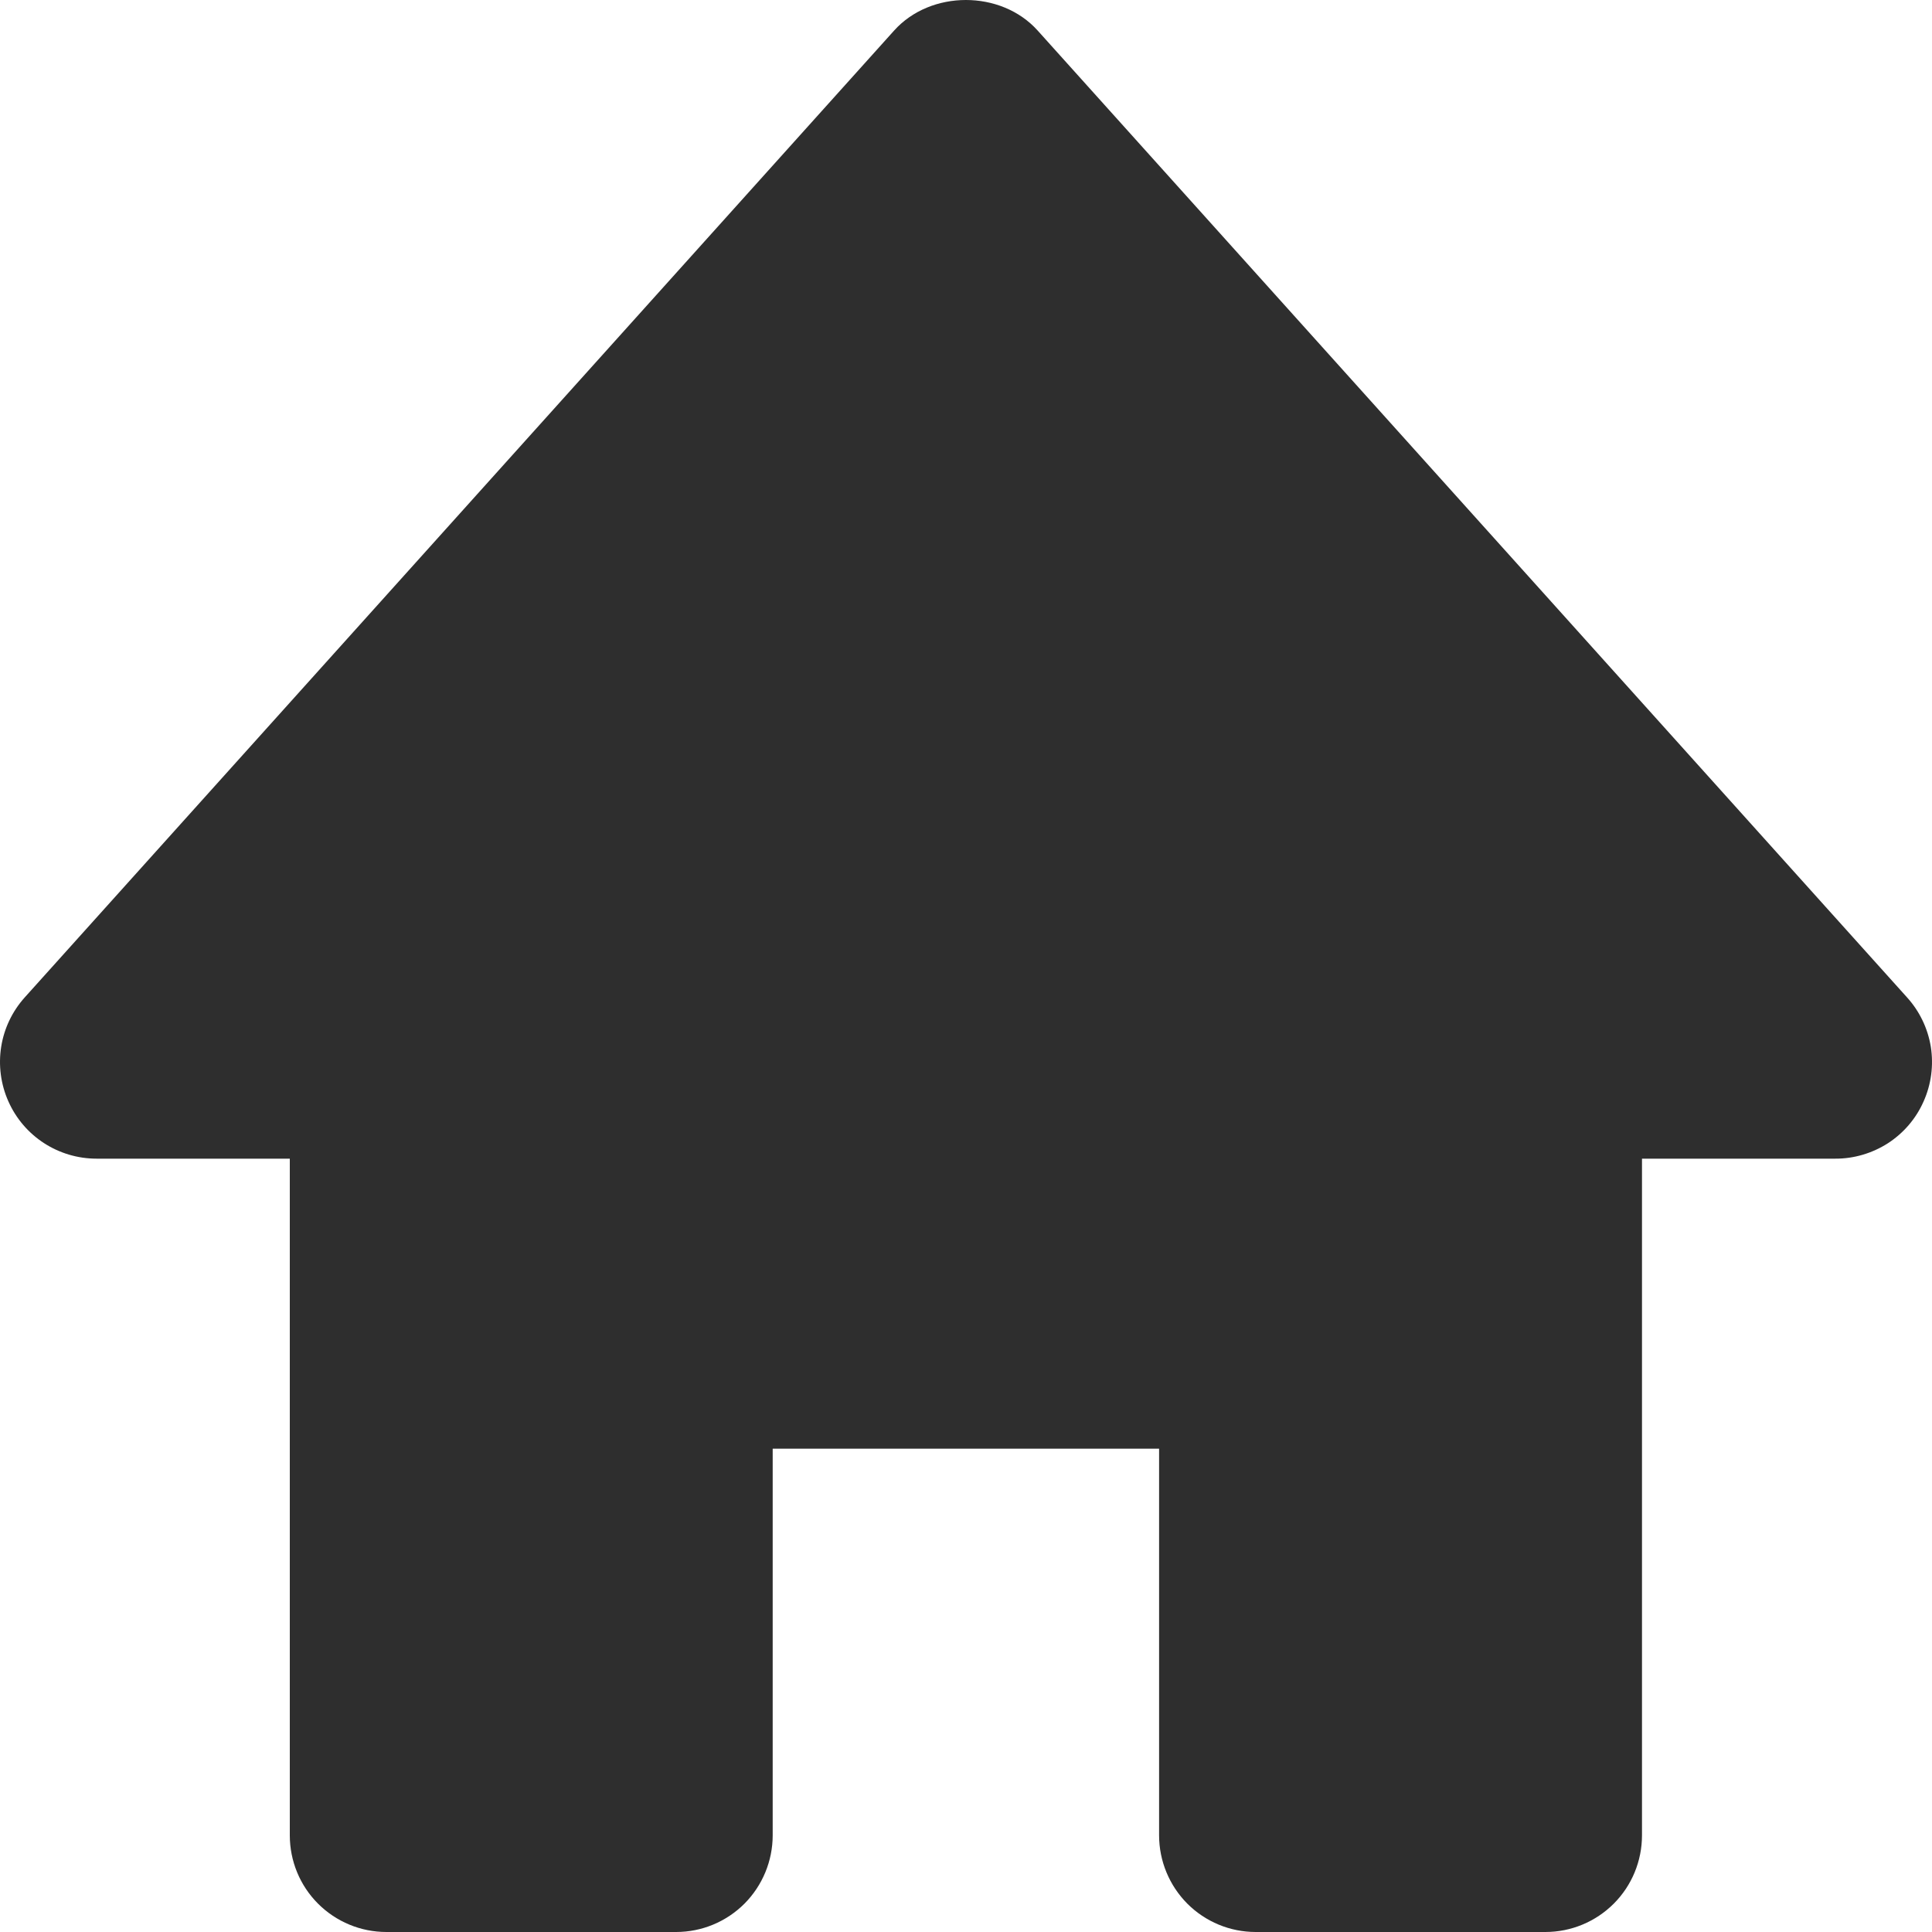
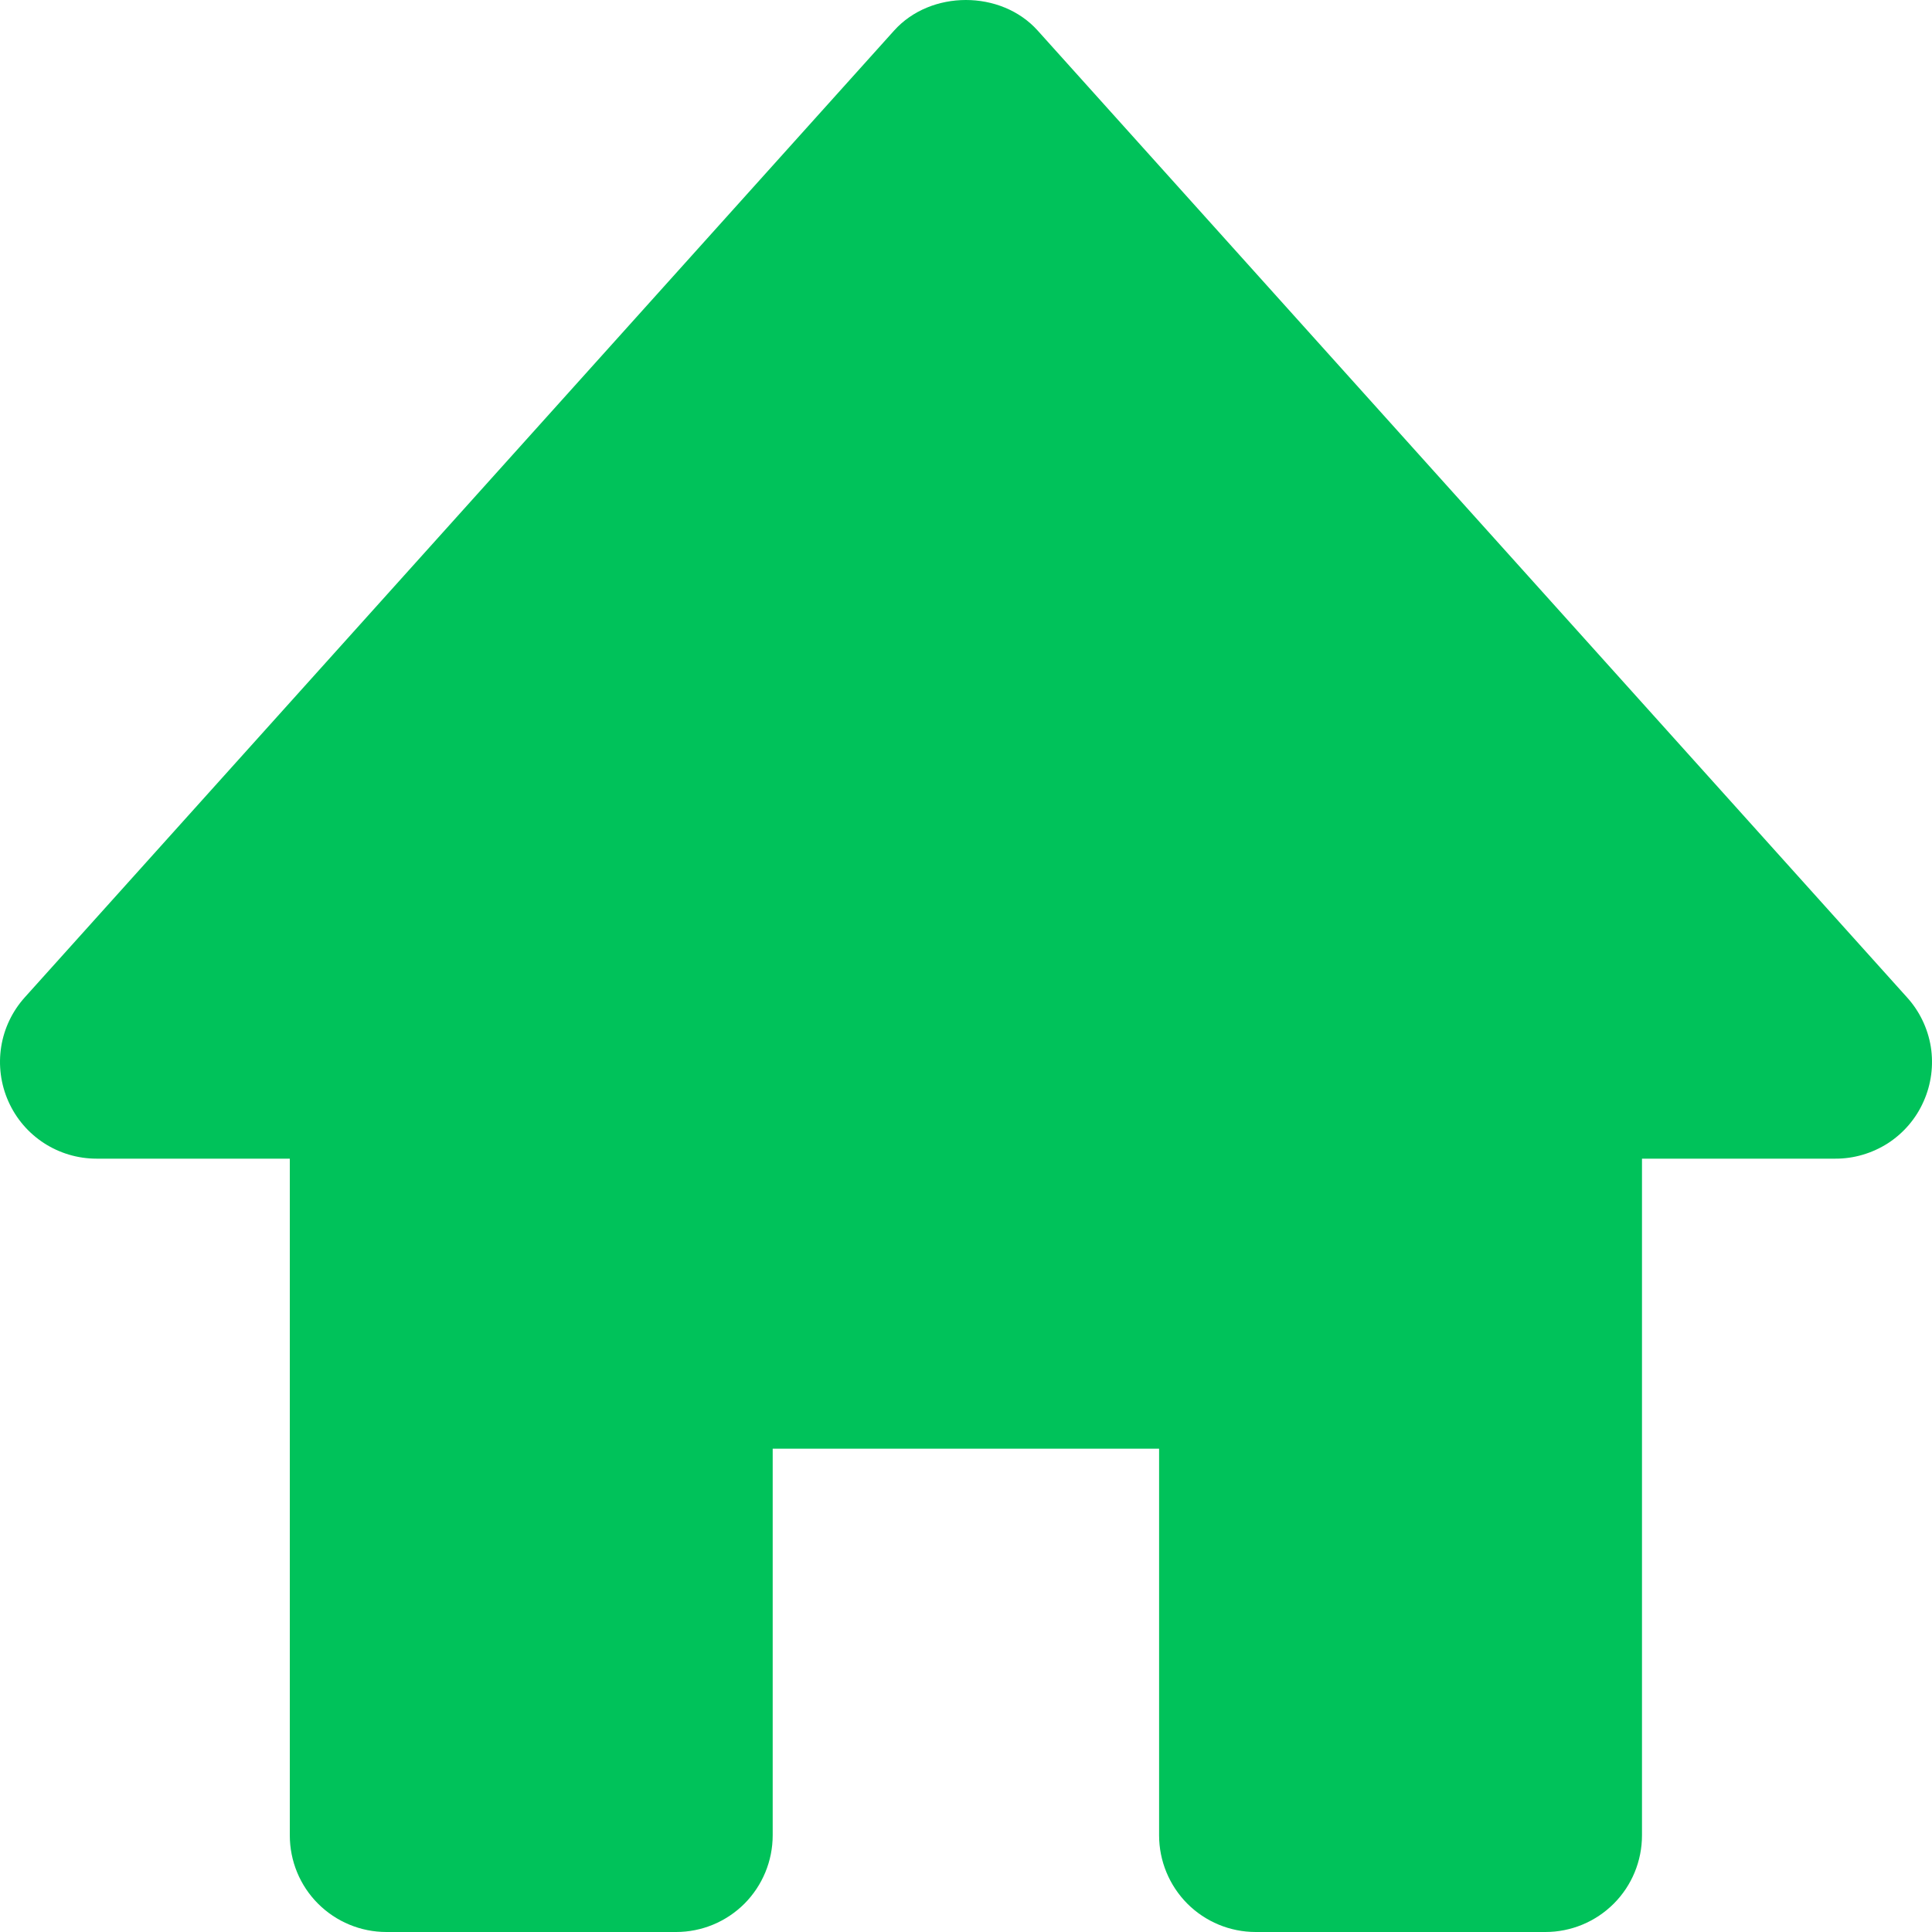
<svg xmlns="http://www.w3.org/2000/svg" width="18" height="18" viewBox="0 0 18 18" fill="none">
-   <path d="M17.767 9.292L9.668 0.285C9.327 -0.095 8.671 -0.095 8.33 0.285L0.231 9.292C0.115 9.421 0.038 9.581 0.011 9.753C-0.016 9.925 0.007 10.102 0.078 10.261C0.222 10.586 0.544 10.795 0.9 10.795H2.7V17.099C2.7 17.338 2.794 17.567 2.963 17.736C3.132 17.905 3.361 18 3.6 18H6.299C6.538 18 6.767 17.905 6.936 17.736C7.104 17.567 7.199 17.338 7.199 17.099V13.497H10.799V17.099C10.799 17.338 10.894 17.567 11.062 17.736C11.231 17.905 11.46 18 11.699 18H14.398C14.637 18 14.866 17.905 15.035 17.736C15.204 17.567 15.298 17.338 15.298 17.099V10.795H17.098C17.272 10.796 17.443 10.745 17.59 10.651C17.736 10.556 17.852 10.421 17.922 10.261C17.993 10.102 18.016 9.926 17.989 9.753C17.961 9.581 17.884 9.421 17.767 9.292Z" fill="#2E2E2E" />
+   <path d="M17.767 9.292L9.668 0.285C9.327 -0.095 8.671 -0.095 8.33 0.285L0.231 9.292C0.115 9.421 0.038 9.581 0.011 9.753C-0.016 9.925 0.007 10.102 0.078 10.261C0.222 10.586 0.544 10.795 0.9 10.795H2.7V17.099C2.7 17.338 2.794 17.567 2.963 17.736C3.132 17.905 3.361 18 3.6 18H6.299C6.538 18 6.767 17.905 6.936 17.736C7.104 17.567 7.199 17.338 7.199 17.099V13.497H10.799V17.099C10.799 17.338 10.894 17.567 11.062 17.736C11.231 17.905 11.46 18 11.699 18H14.398C14.637 18 14.866 17.905 15.035 17.736C15.204 17.567 15.298 17.338 15.298 17.099V10.795H17.098C17.272 10.796 17.443 10.745 17.59 10.651C17.736 10.556 17.852 10.421 17.922 10.261C17.993 10.102 18.016 9.926 17.989 9.753C17.961 9.581 17.884 9.421 17.767 9.292Z" fill="#00C25A" />
</svg>
